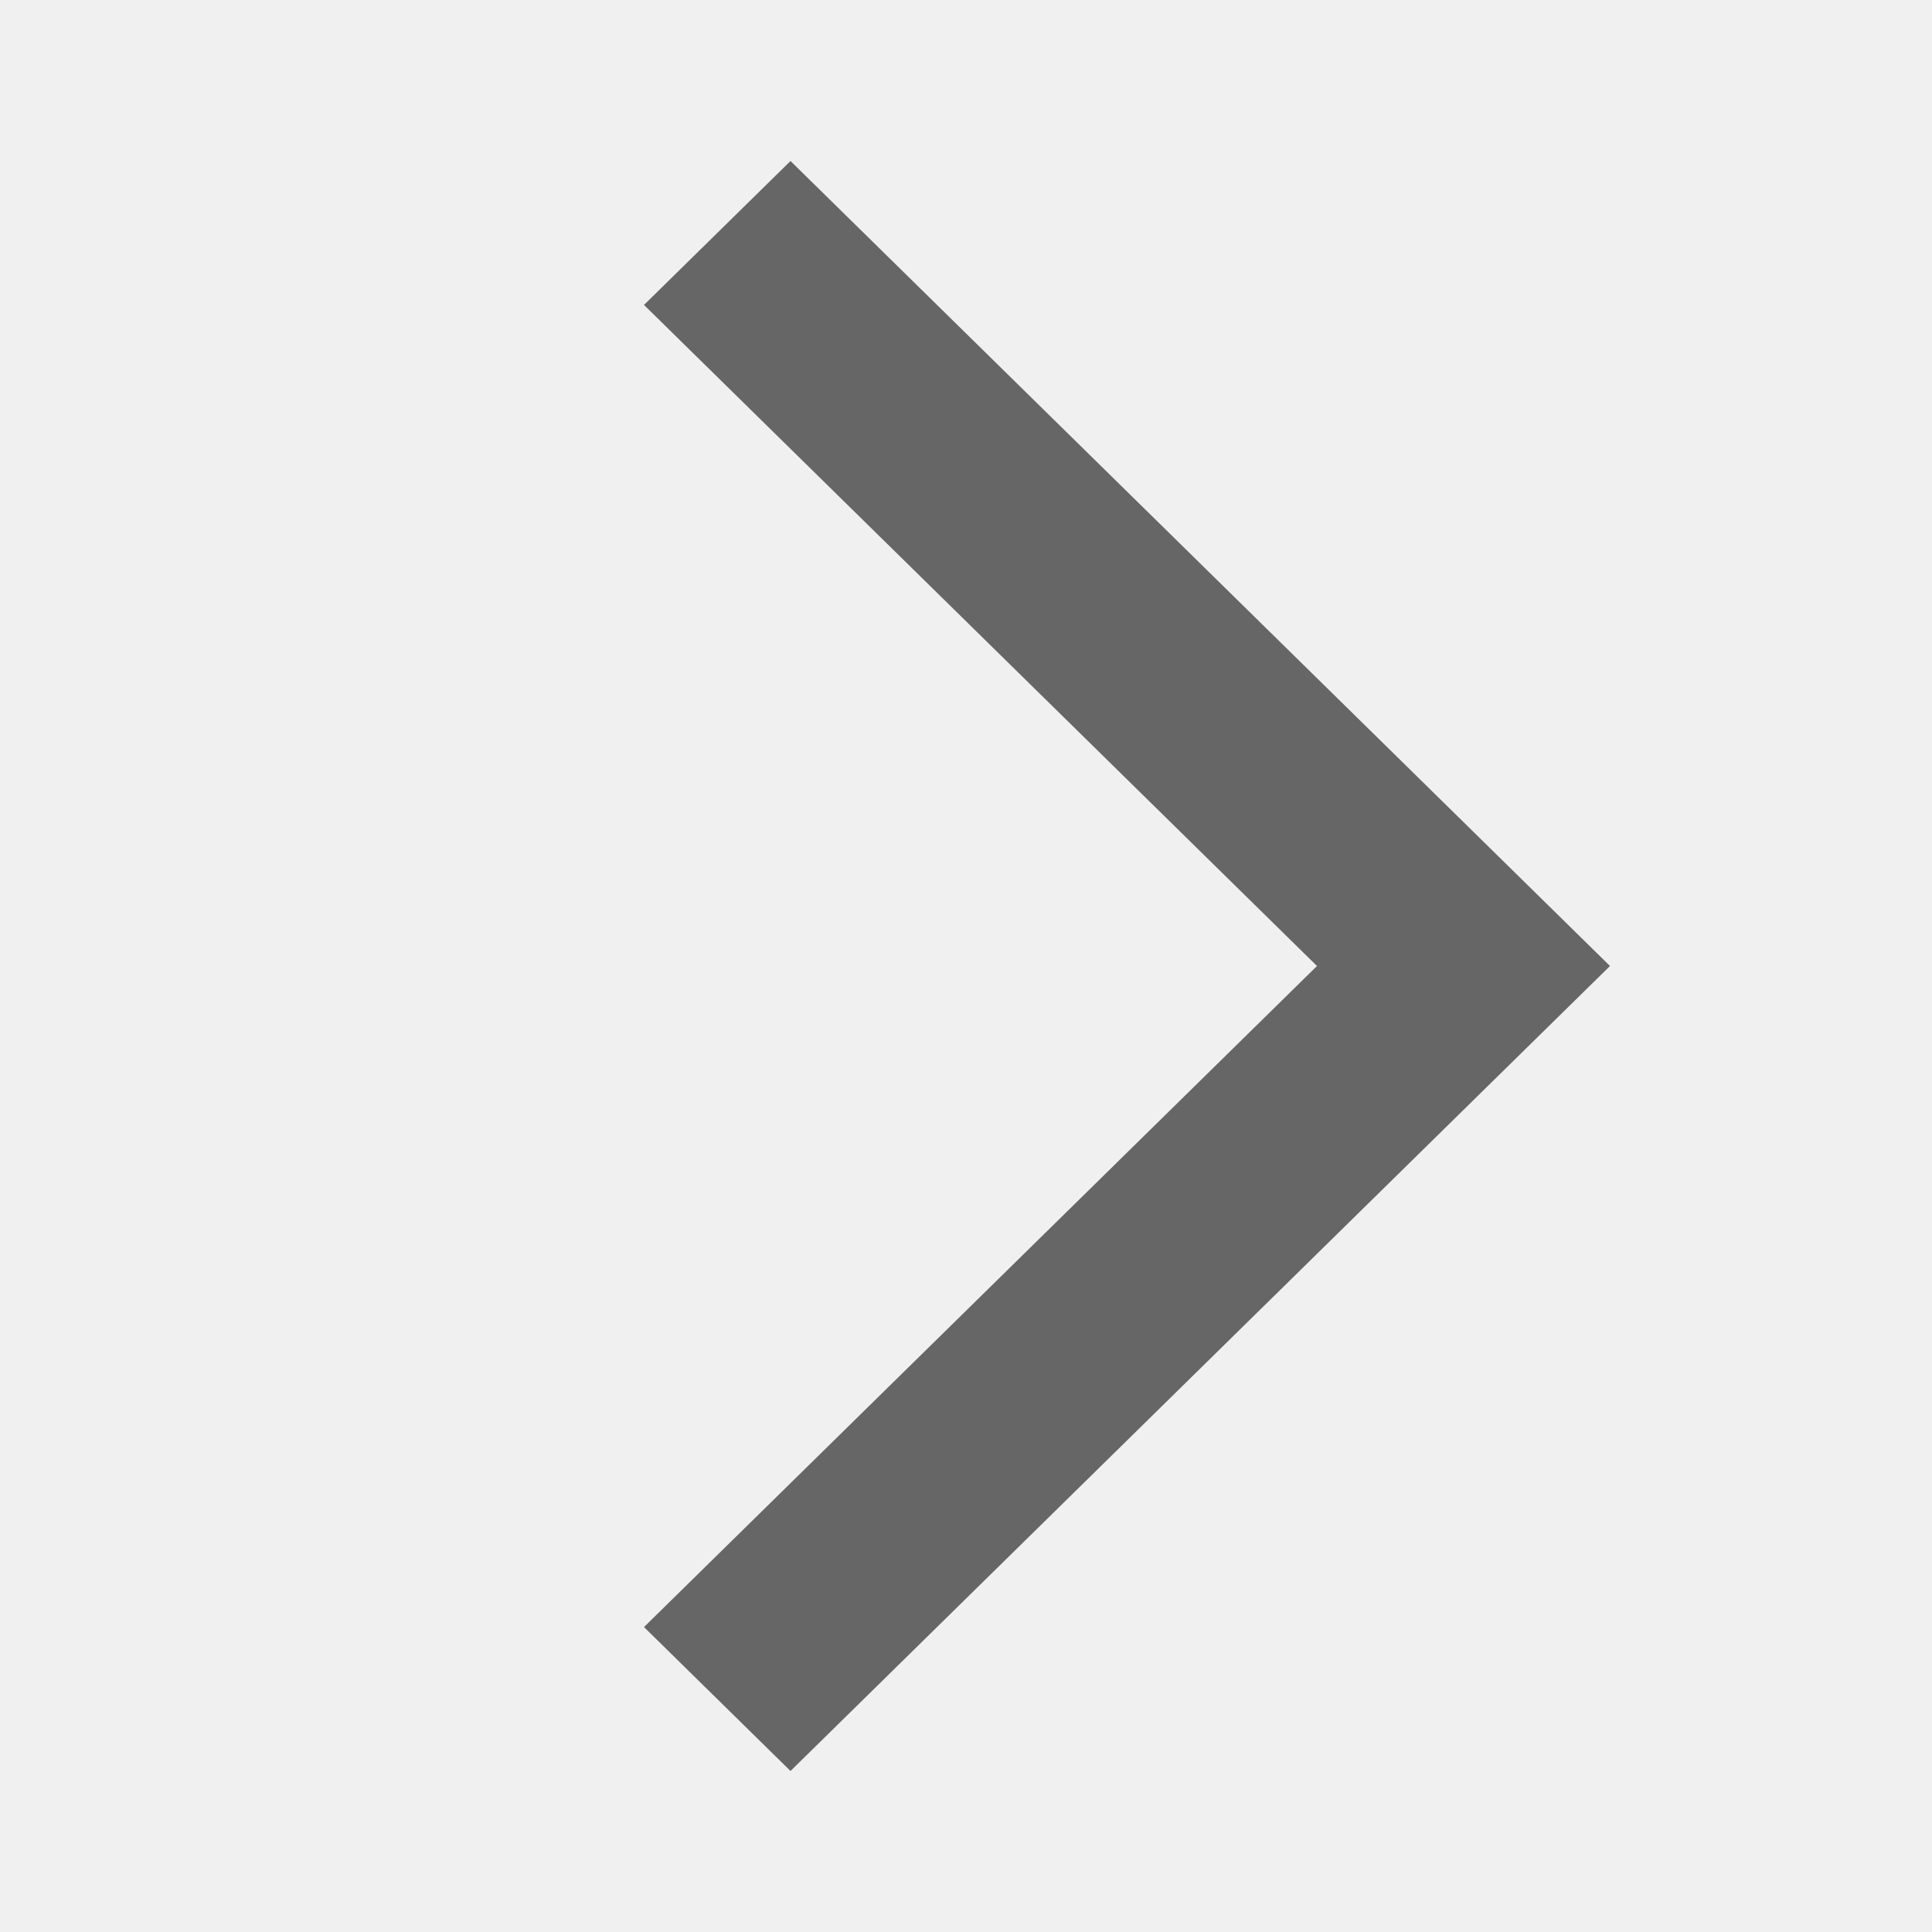
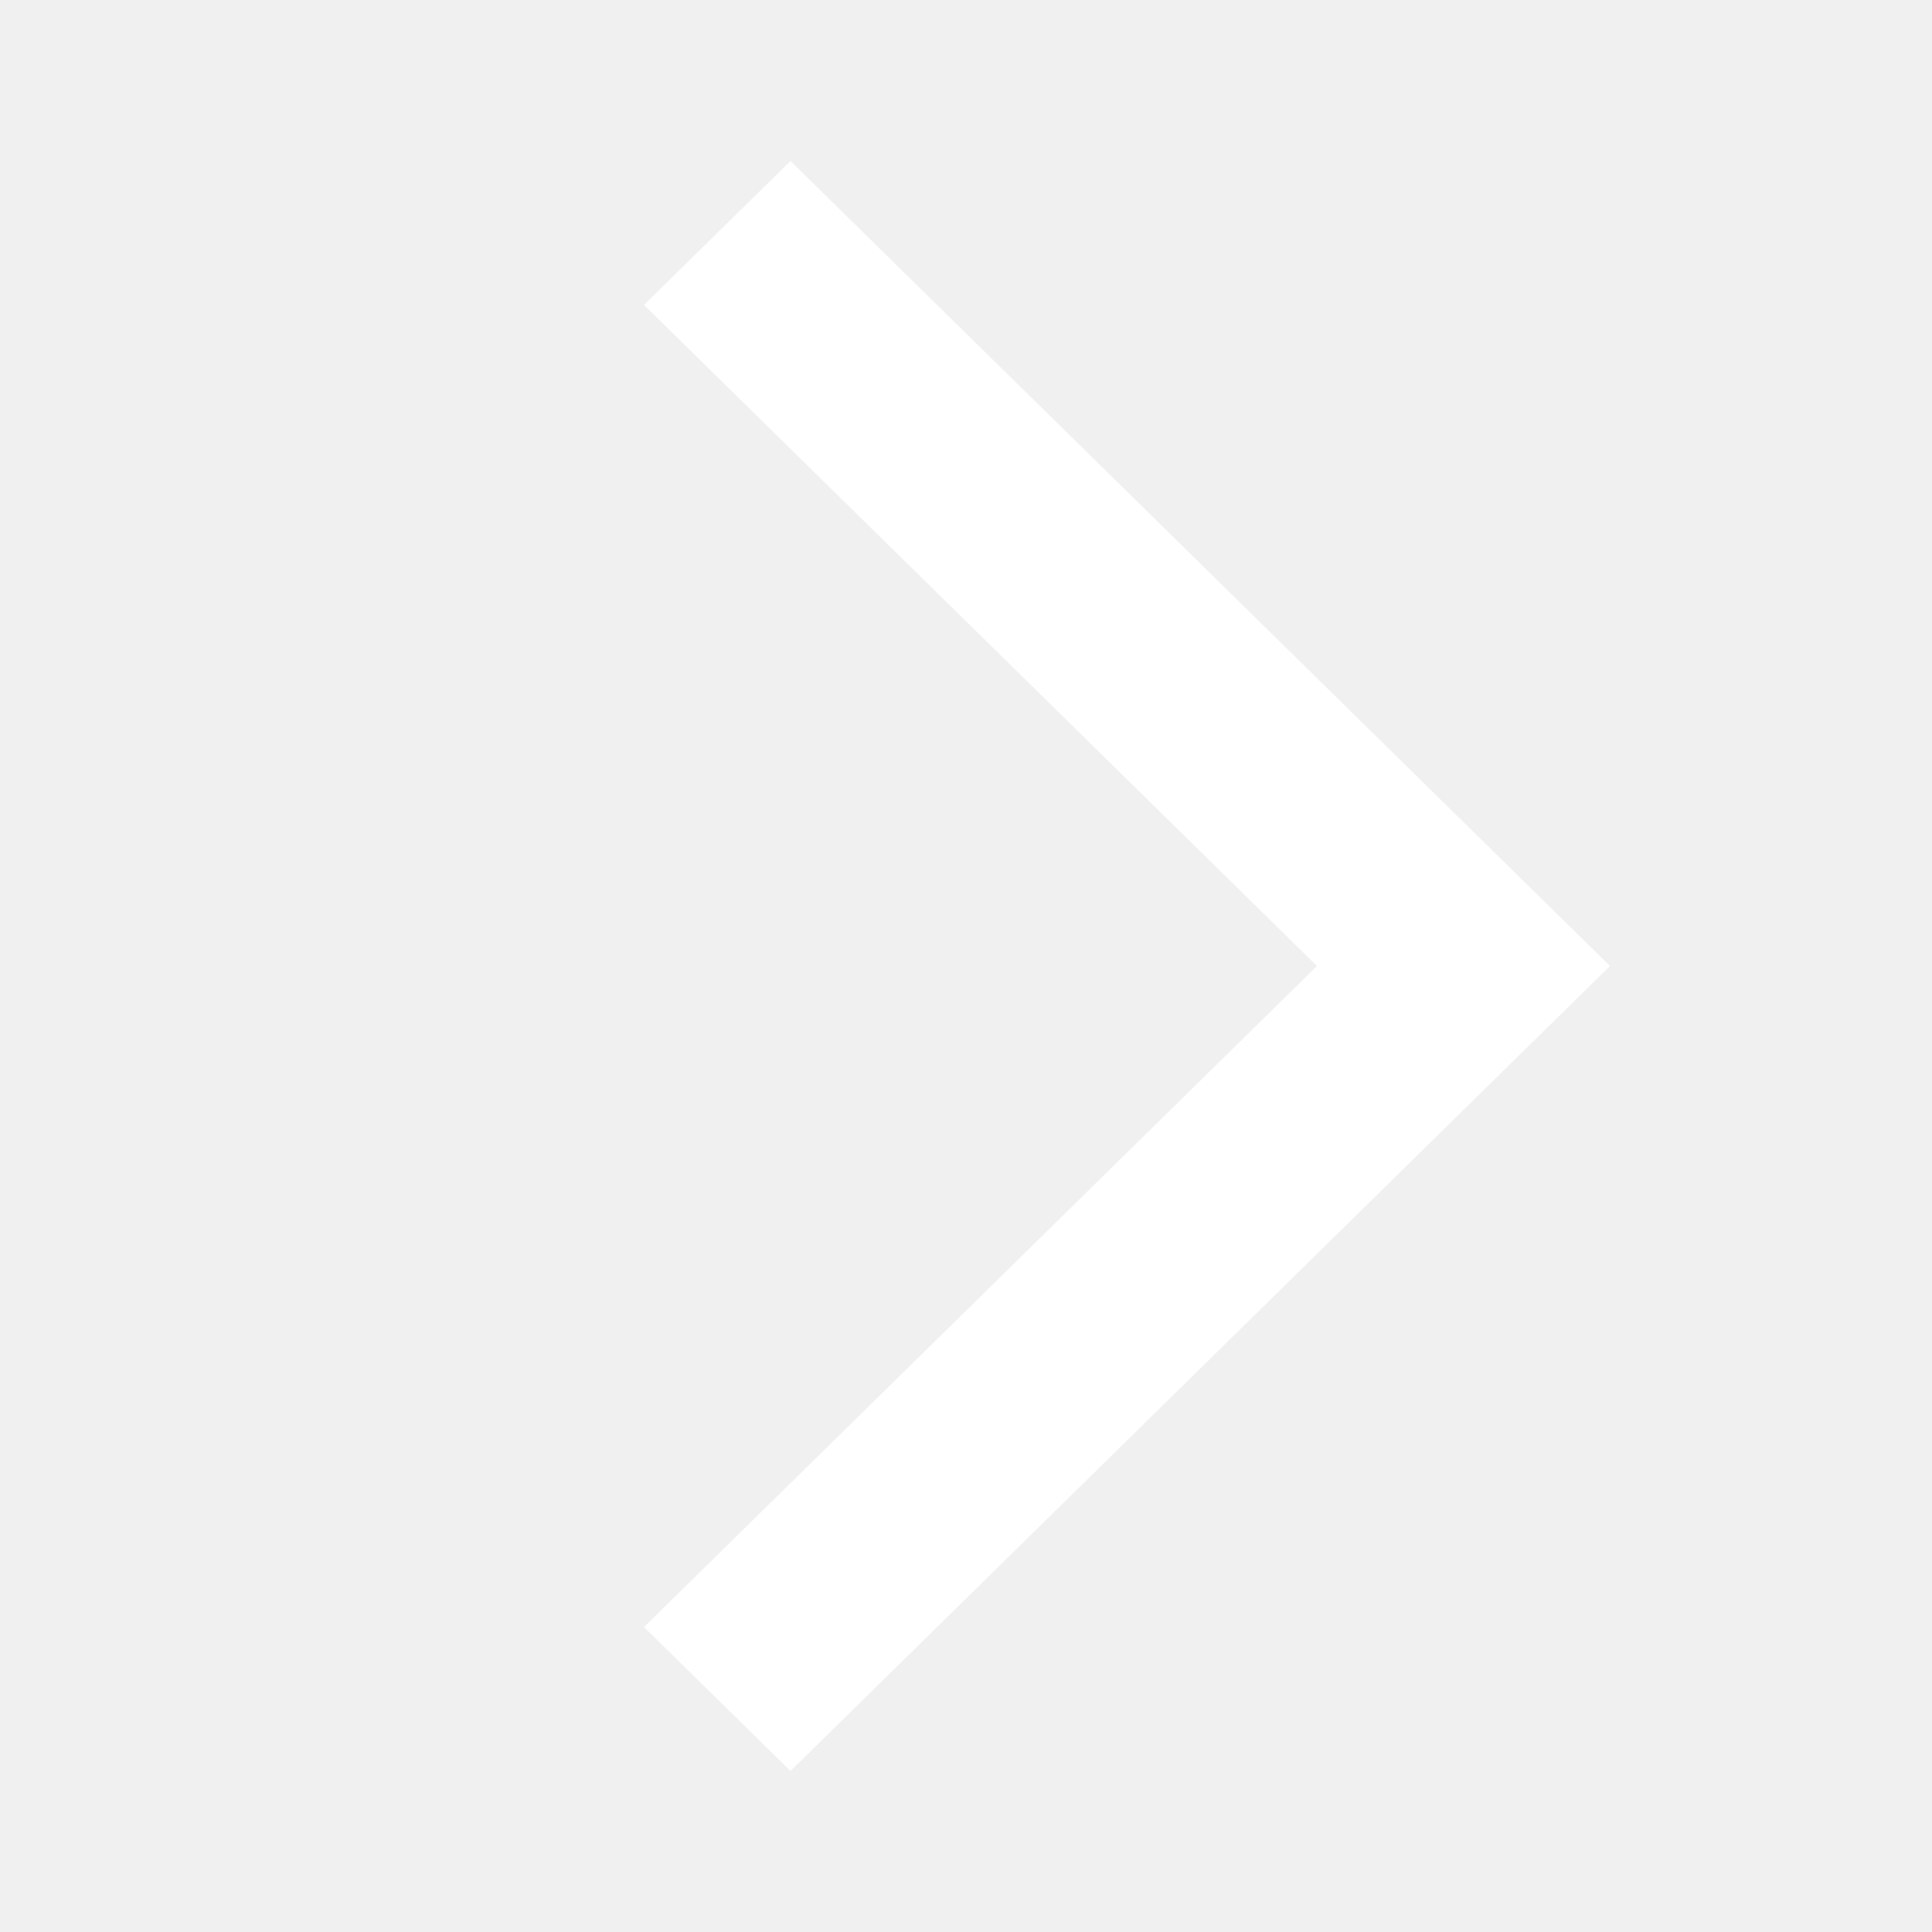
<svg xmlns="http://www.w3.org/2000/svg" width="24" height="24" viewBox="0 0 24 24" fill="none">
  <g clip-path="url(#clip0_14_12914)">
-     <path fill-rule="evenodd" clip-rule="evenodd" d="M8 20.212L9.82 22L20 12L9.82 2L8 3.788L16.36 12L8 20.212Z" fill="#666666" />
+     <path fill-rule="evenodd" clip-rule="evenodd" d="M8 20.212L9.82 22L20 12L9.82 2L8 3.788L16.36 12L8 20.212Z" fill="white" />
  </g>
  <defs>
    <clipPath id="clip0_14_12914">
      <rect width="24" height="24" fill="white" />
    </clipPath>
  </defs>
</svg>
